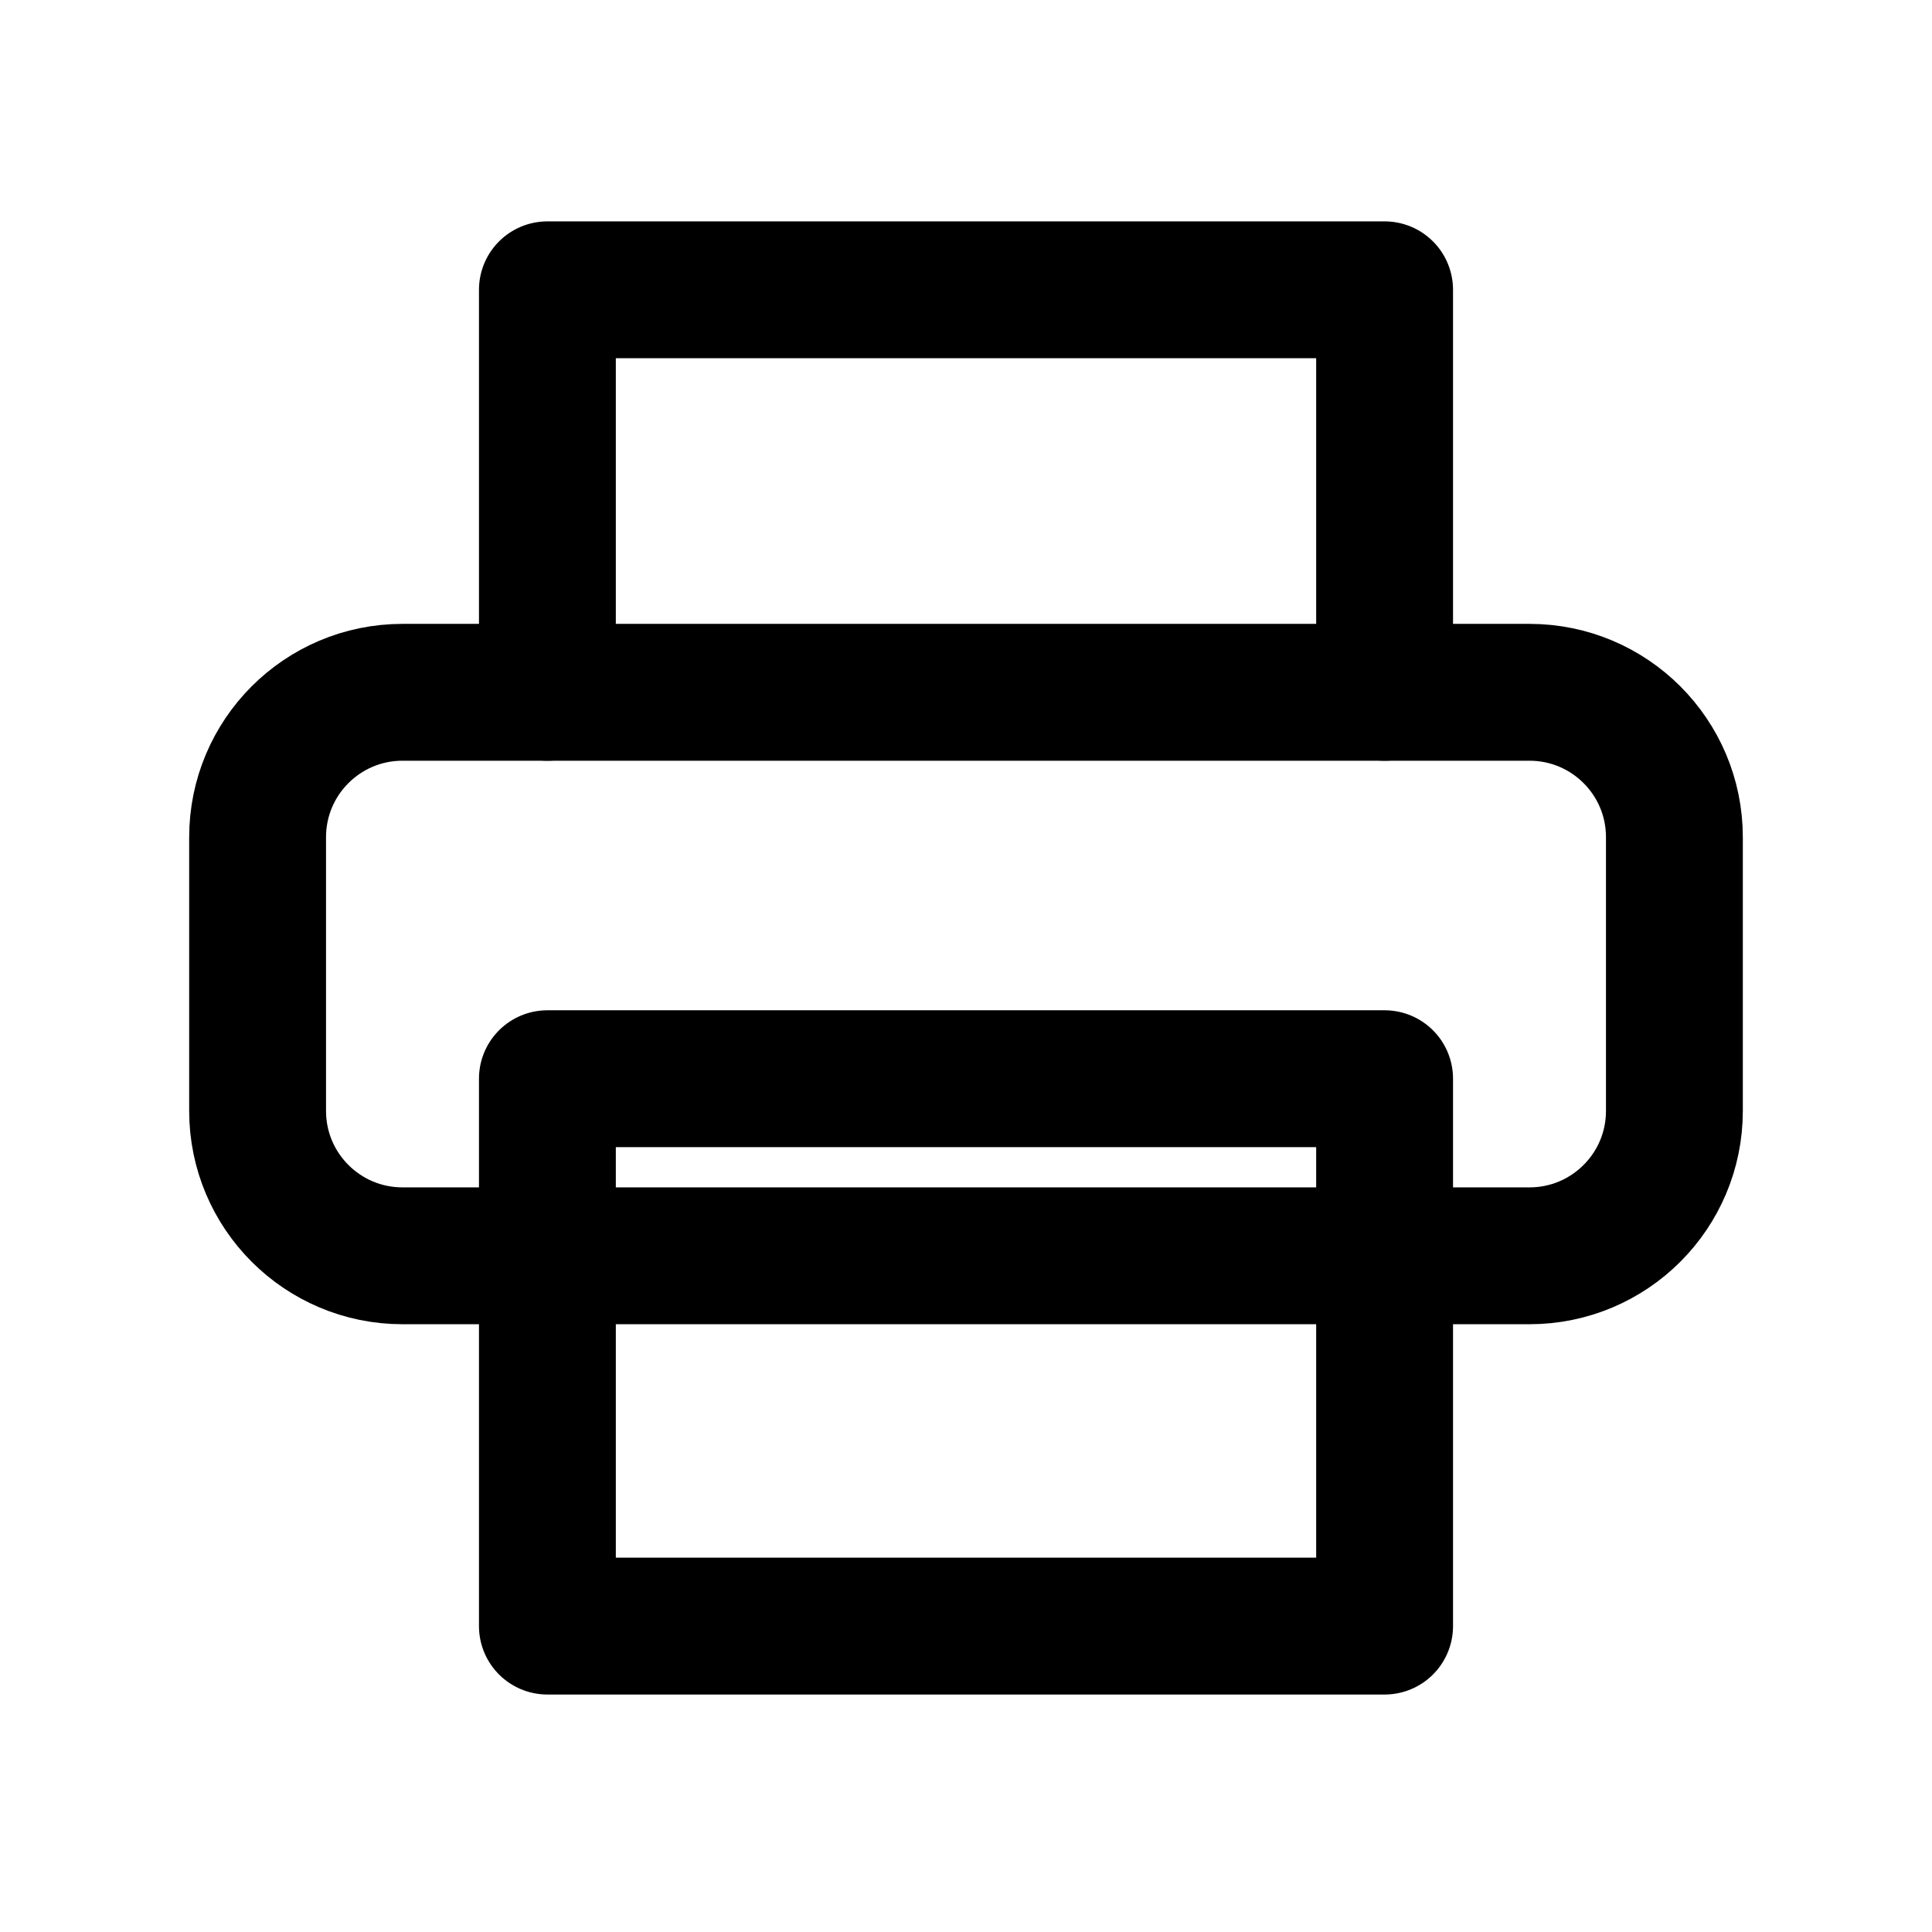
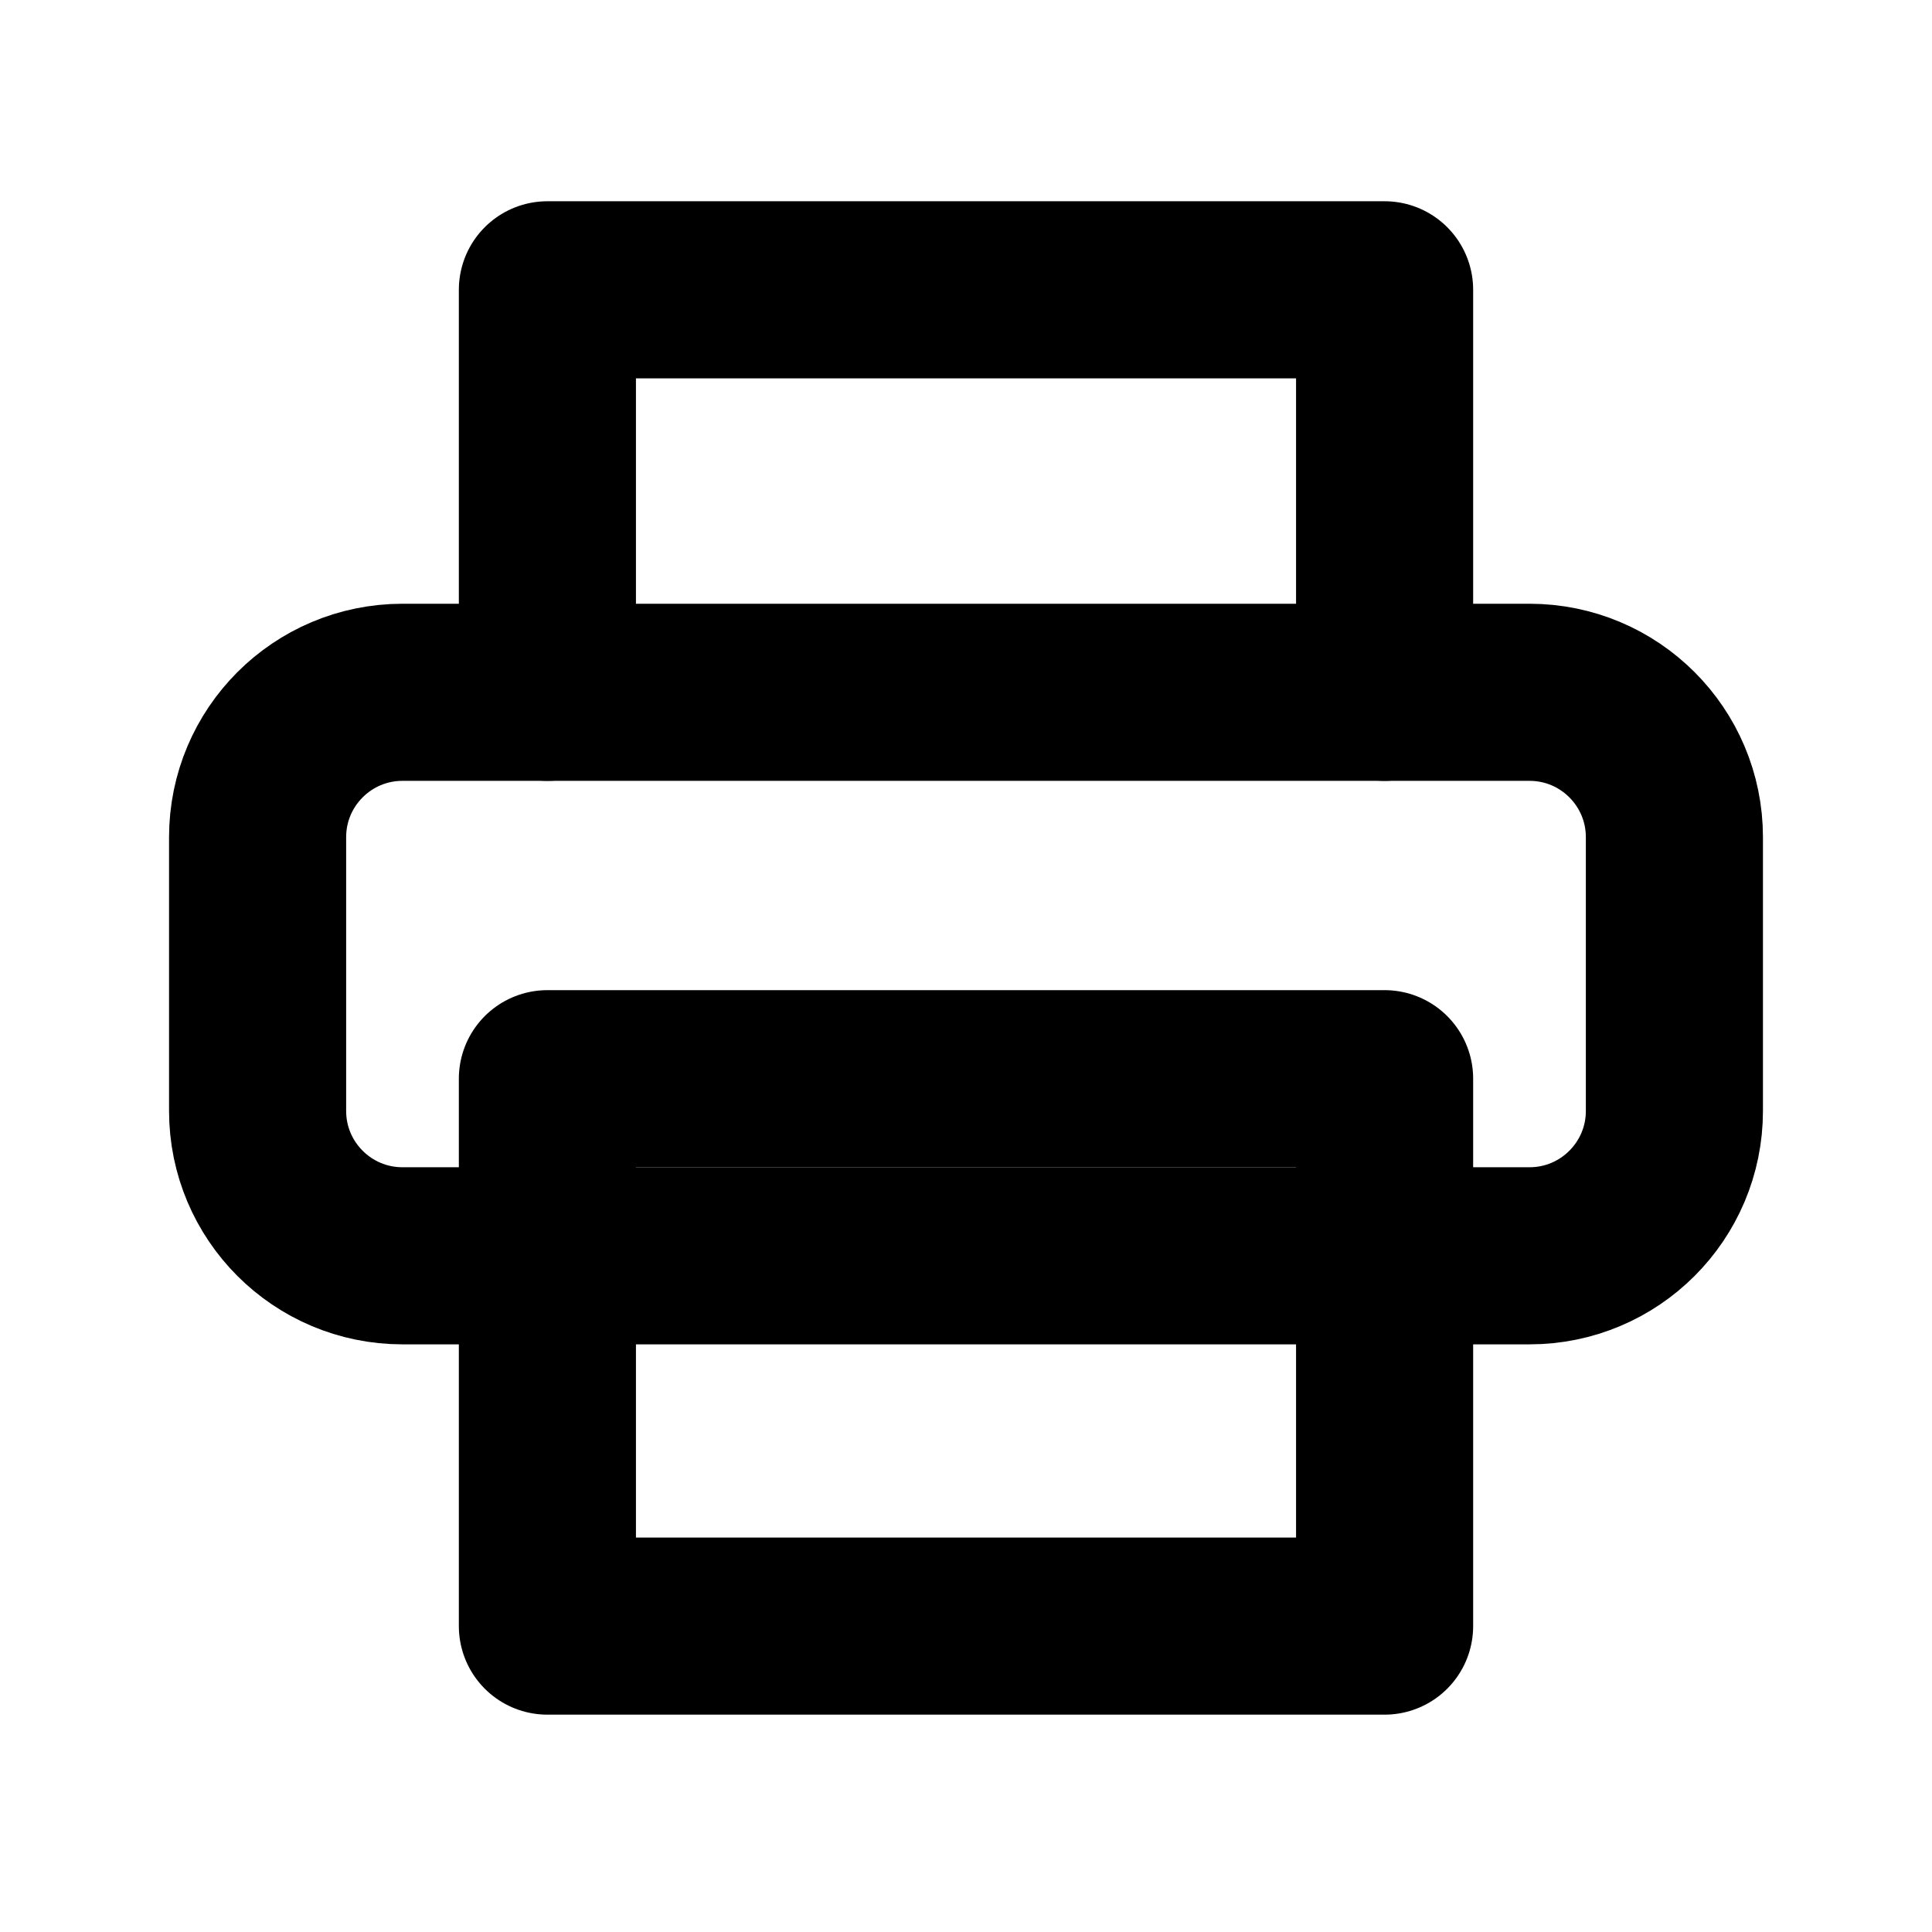
- <svg xmlns="http://www.w3.org/2000/svg" viewBox="0 0 24 24" fill="none" stroke="currentColor" stroke-width="1.7" stroke-linecap="round" stroke-linejoin="round">
+ <svg xmlns="http://www.w3.org/2000/svg" viewBox="0 0 24 24" fill="none" stroke="currentColor" stroke-width="2.2" stroke-linecap="round" stroke-linejoin="round">
  <path d="M6.8 8.6V3.6h10.4v5" />
  <rect x="3.2" y="8.6" width="17.6" height="7" rx="1.8" />
  <path d="M6.8 13.4h10.4v6.8H6.8z" />
</svg>
